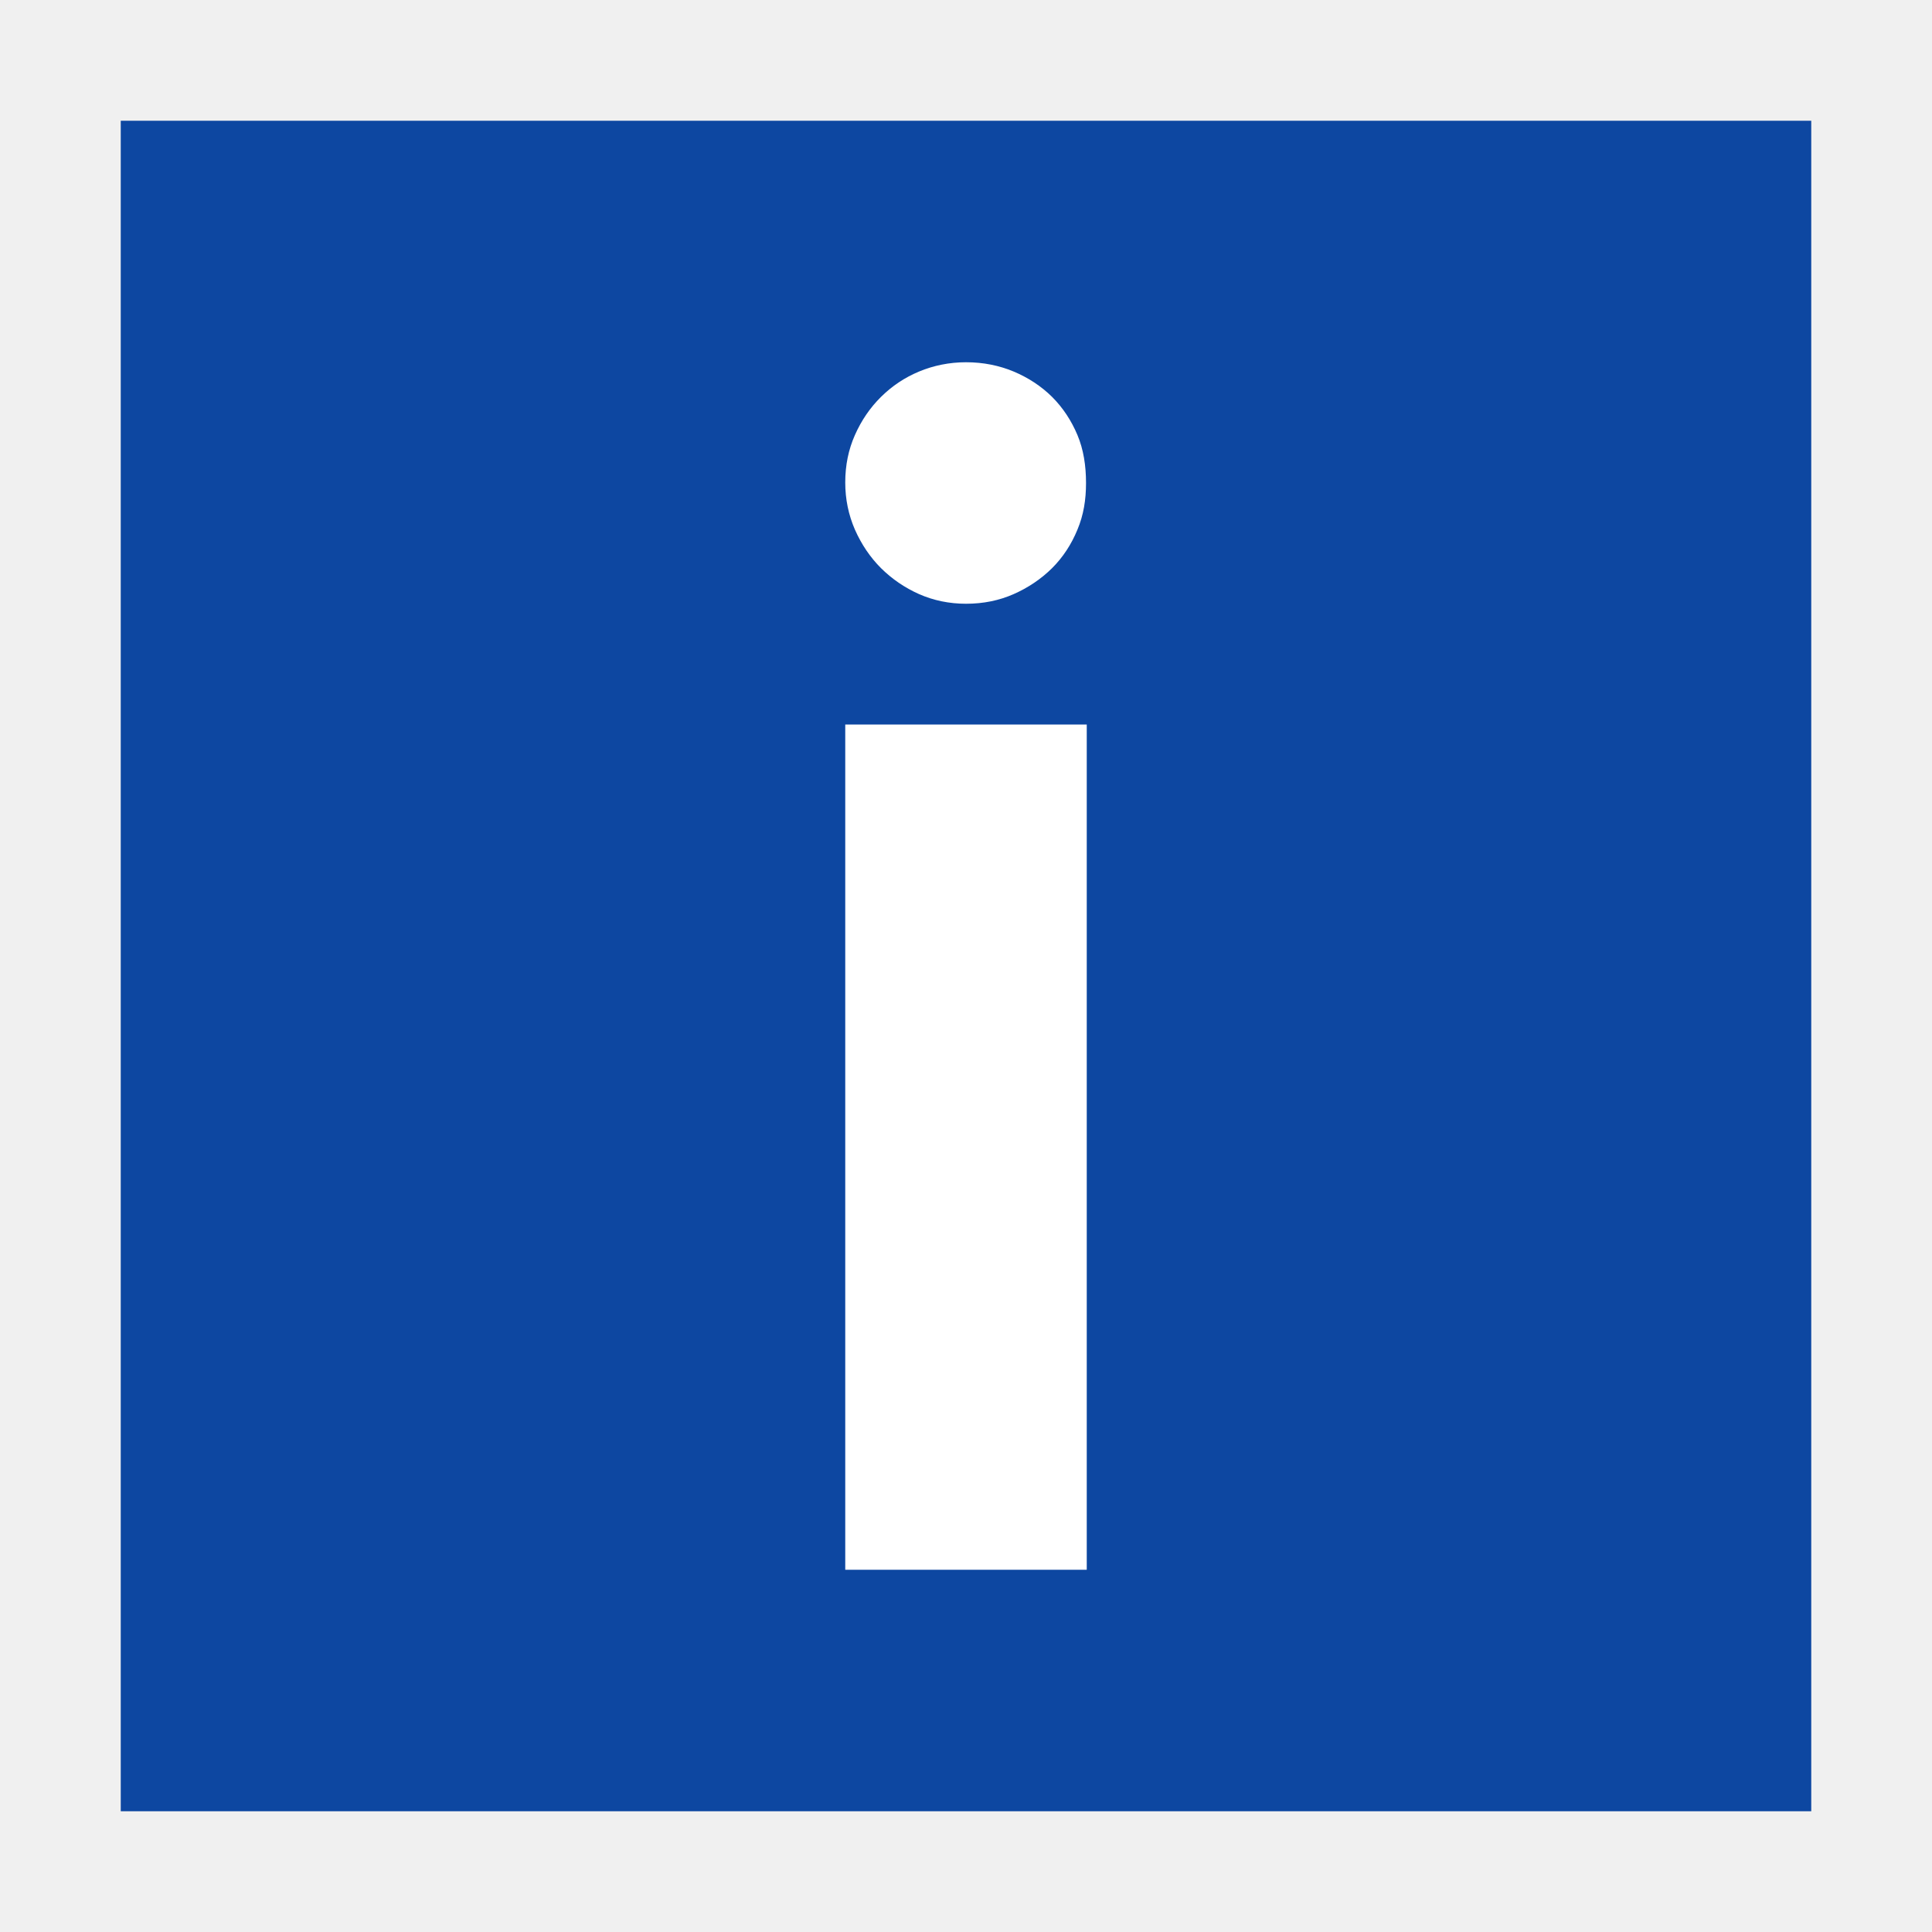
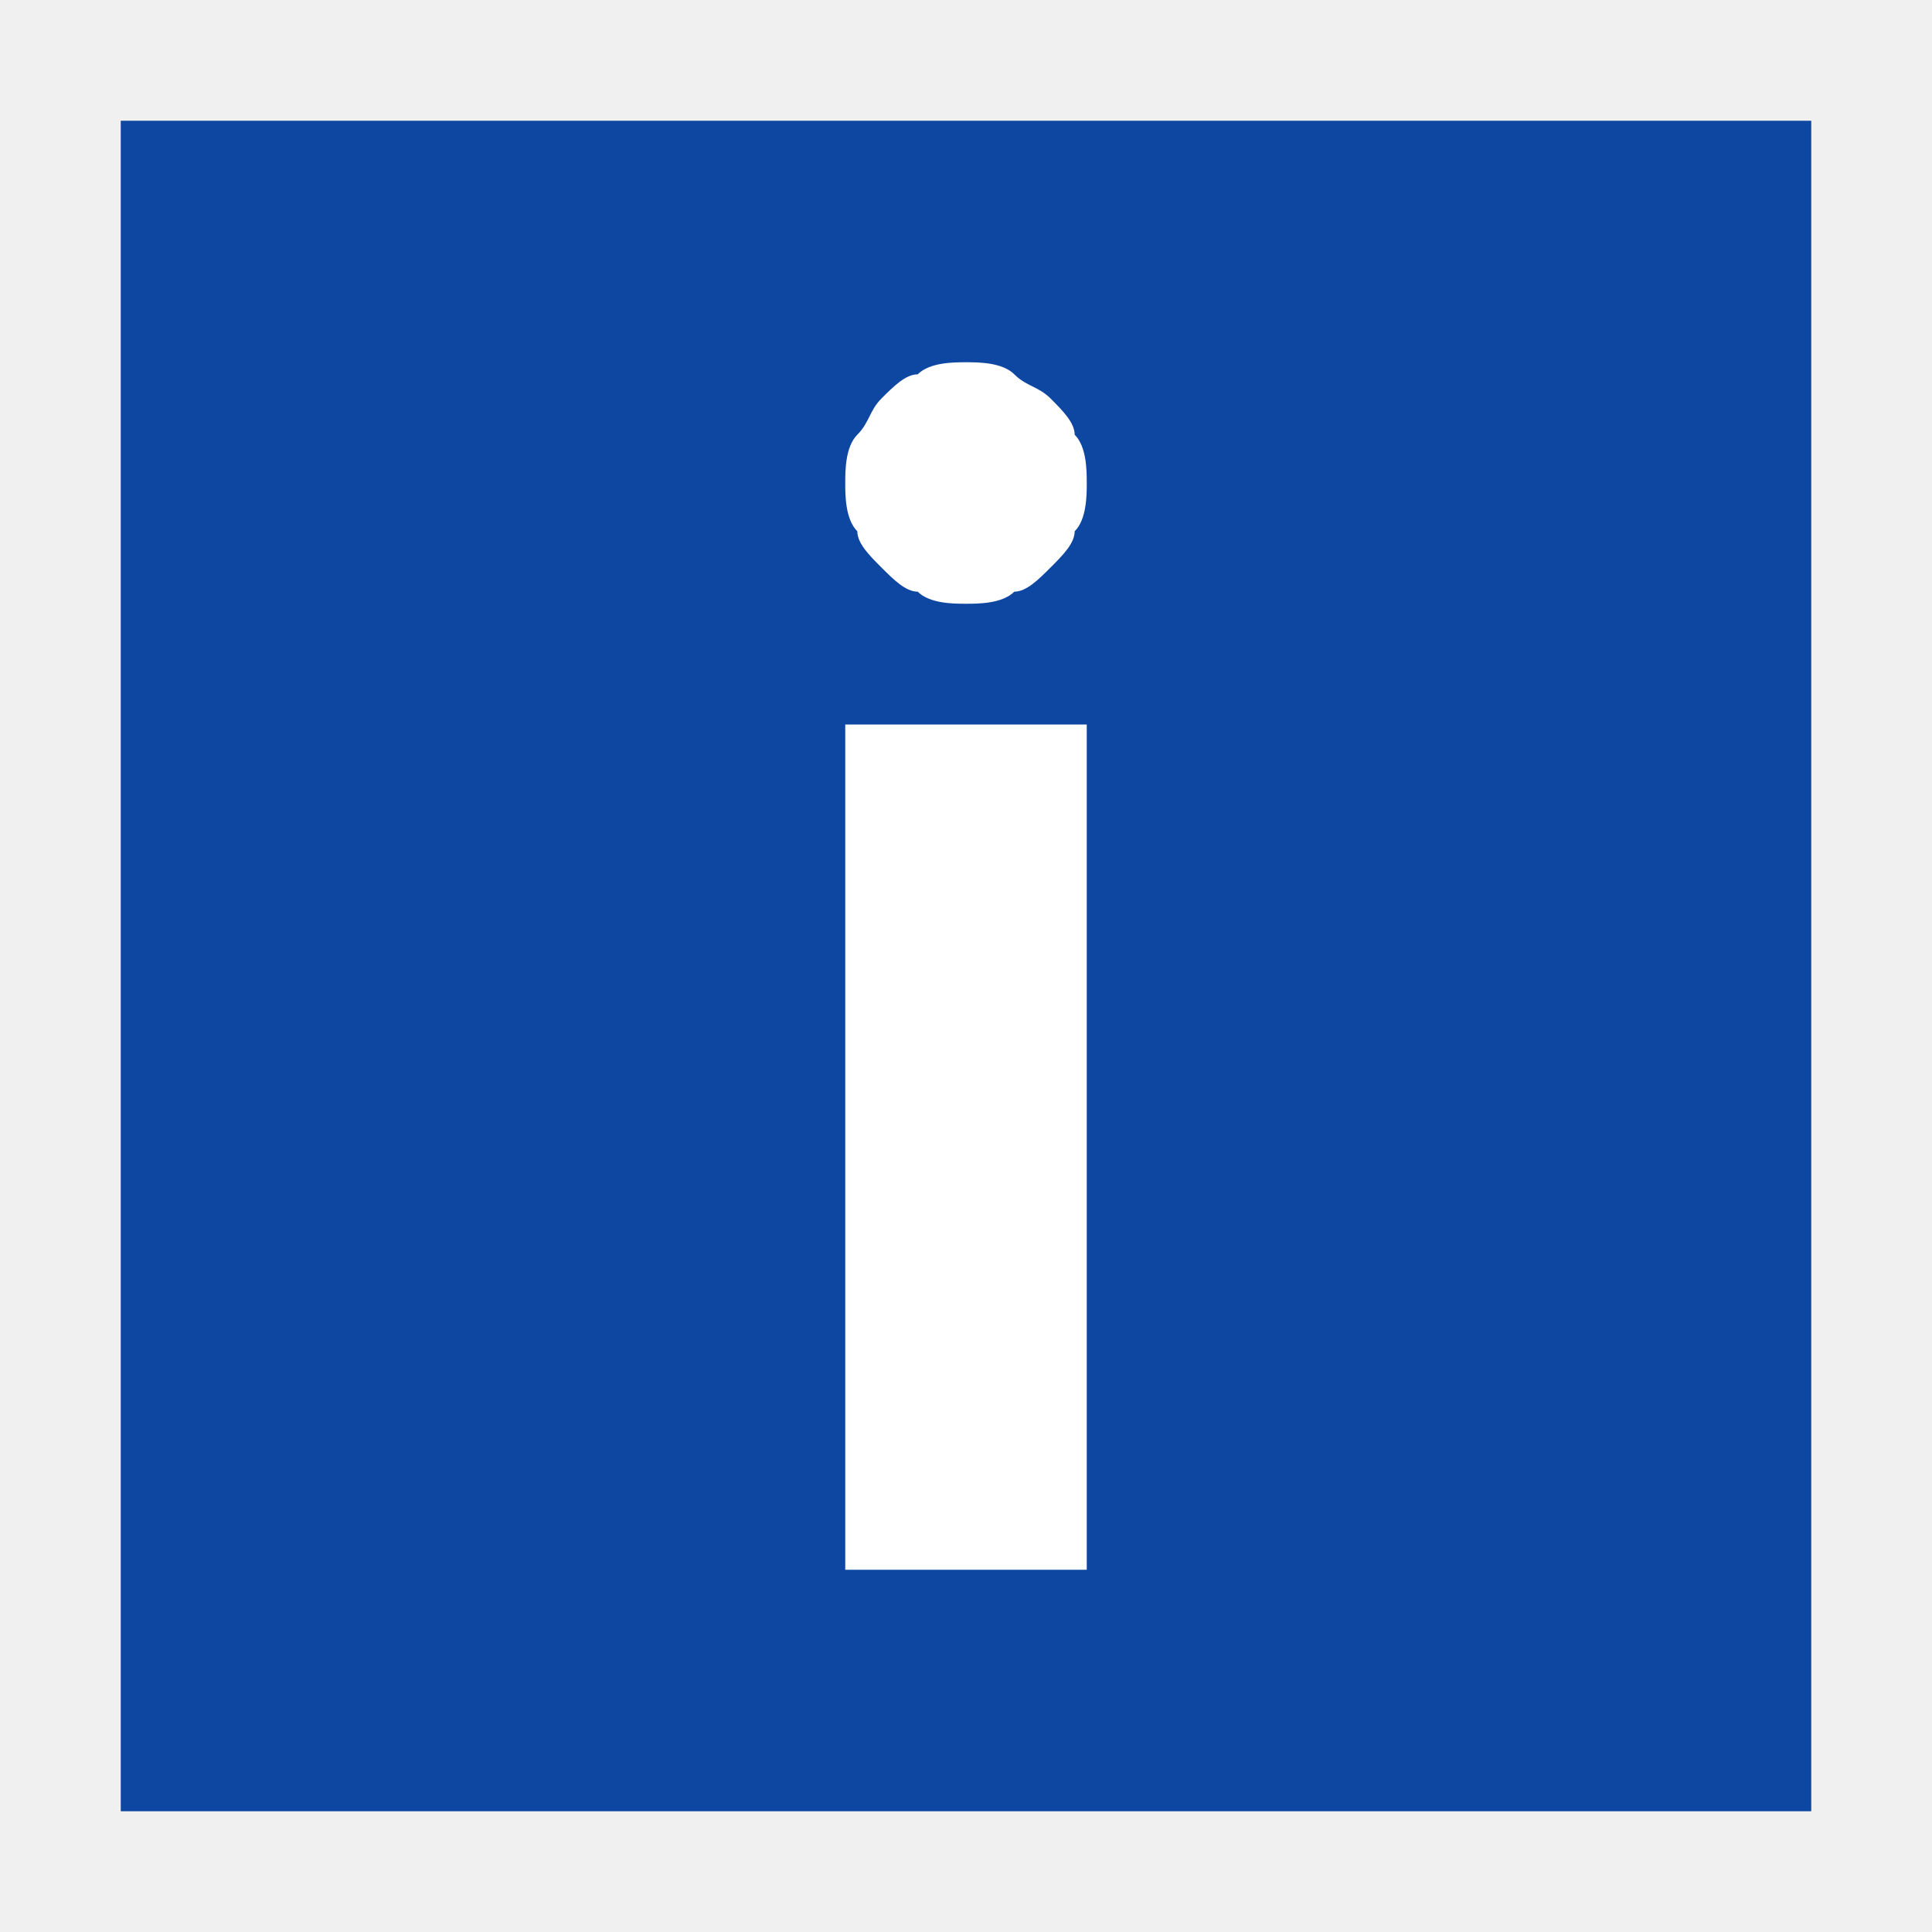
- <svg xmlns="http://www.w3.org/2000/svg" version="1.2" baseProfile="tiny" id="dialog-information" x="0px" y="0px" viewBox="0 0 16 16" overflow="scroll" xml:space="preserve">
+ <svg xmlns="http://www.w3.org/2000/svg" version="1.2" baseProfile="tiny" id="dialog-information" x="0px" y="0px" viewBox="0 0 16 16" xml:space="preserve">
  <path fill="#0D47A1" d="M1,1h14v14H1V1z" />
-   <path fill="#FFFFFF" d="M8.994,4c0,0.138-0.02,0.264-0.071,0.386  C8.873,4.508,8.803,4.615,8.713,4.705C8.622,4.795,8.515,4.867,8.395,4.92  C8.275,4.973,8.144,5,8,5C7.862,5,7.731,4.973,7.611,4.92  C7.492,4.867,7.387,4.795,7.296,4.705C7.206,4.615,7.134,4.508,7.08,4.386  C7.027,4.264,7,4.134,7,3.996c0-0.144,0.027-0.274,0.08-0.393  c0.053-0.12,0.125-0.226,0.216-0.316c0.091-0.09,0.195-0.16,0.315-0.21  C7.731,3.027,7.862,3,8,3C8.144,3,8.275,3.027,8.395,3.077  c0.119,0.05,0.227,0.12,0.318,0.21c0.09,0.09,0.16,0.197,0.21,0.316  C8.973,3.722,8.994,3.856,8.994,4z M7,6l2-0L9,13H7  L7,6z" />
+   <path fill="#FFFFFF" d="M7.1,3.6c0.1-0.1,0.1-0.2,0.2-0.3c0.1-0.1,0.2-0.2,0.3-0.2C7.7,3,7.9,3,8,3c0.1,0,0.3,0,0.4,0.1  c0.1,0.1,0.2,0.1,0.3,0.2c0.1,0.1,0.2,0.2,0.2,0.3C9,3.7,9,3.9,9,4c0,0.1,0,0.3-0.1,0.4C8.9,4.5,8.8,4.6,8.7,4.7  C8.6,4.8,8.5,4.9,8.4,4.9C8.3,5,8.1,5,8,5C7.9,5,7.7,5,7.6,4.9C7.5,4.9,7.4,4.8,7.3,4.7C7.2,4.6,7.1,4.5,7.1,4.4C7,4.3,7,4.1,7,4  C7,3.9,7,3.7,7.1,3.6z M9,13H7V6h2V13z" />
</svg>
